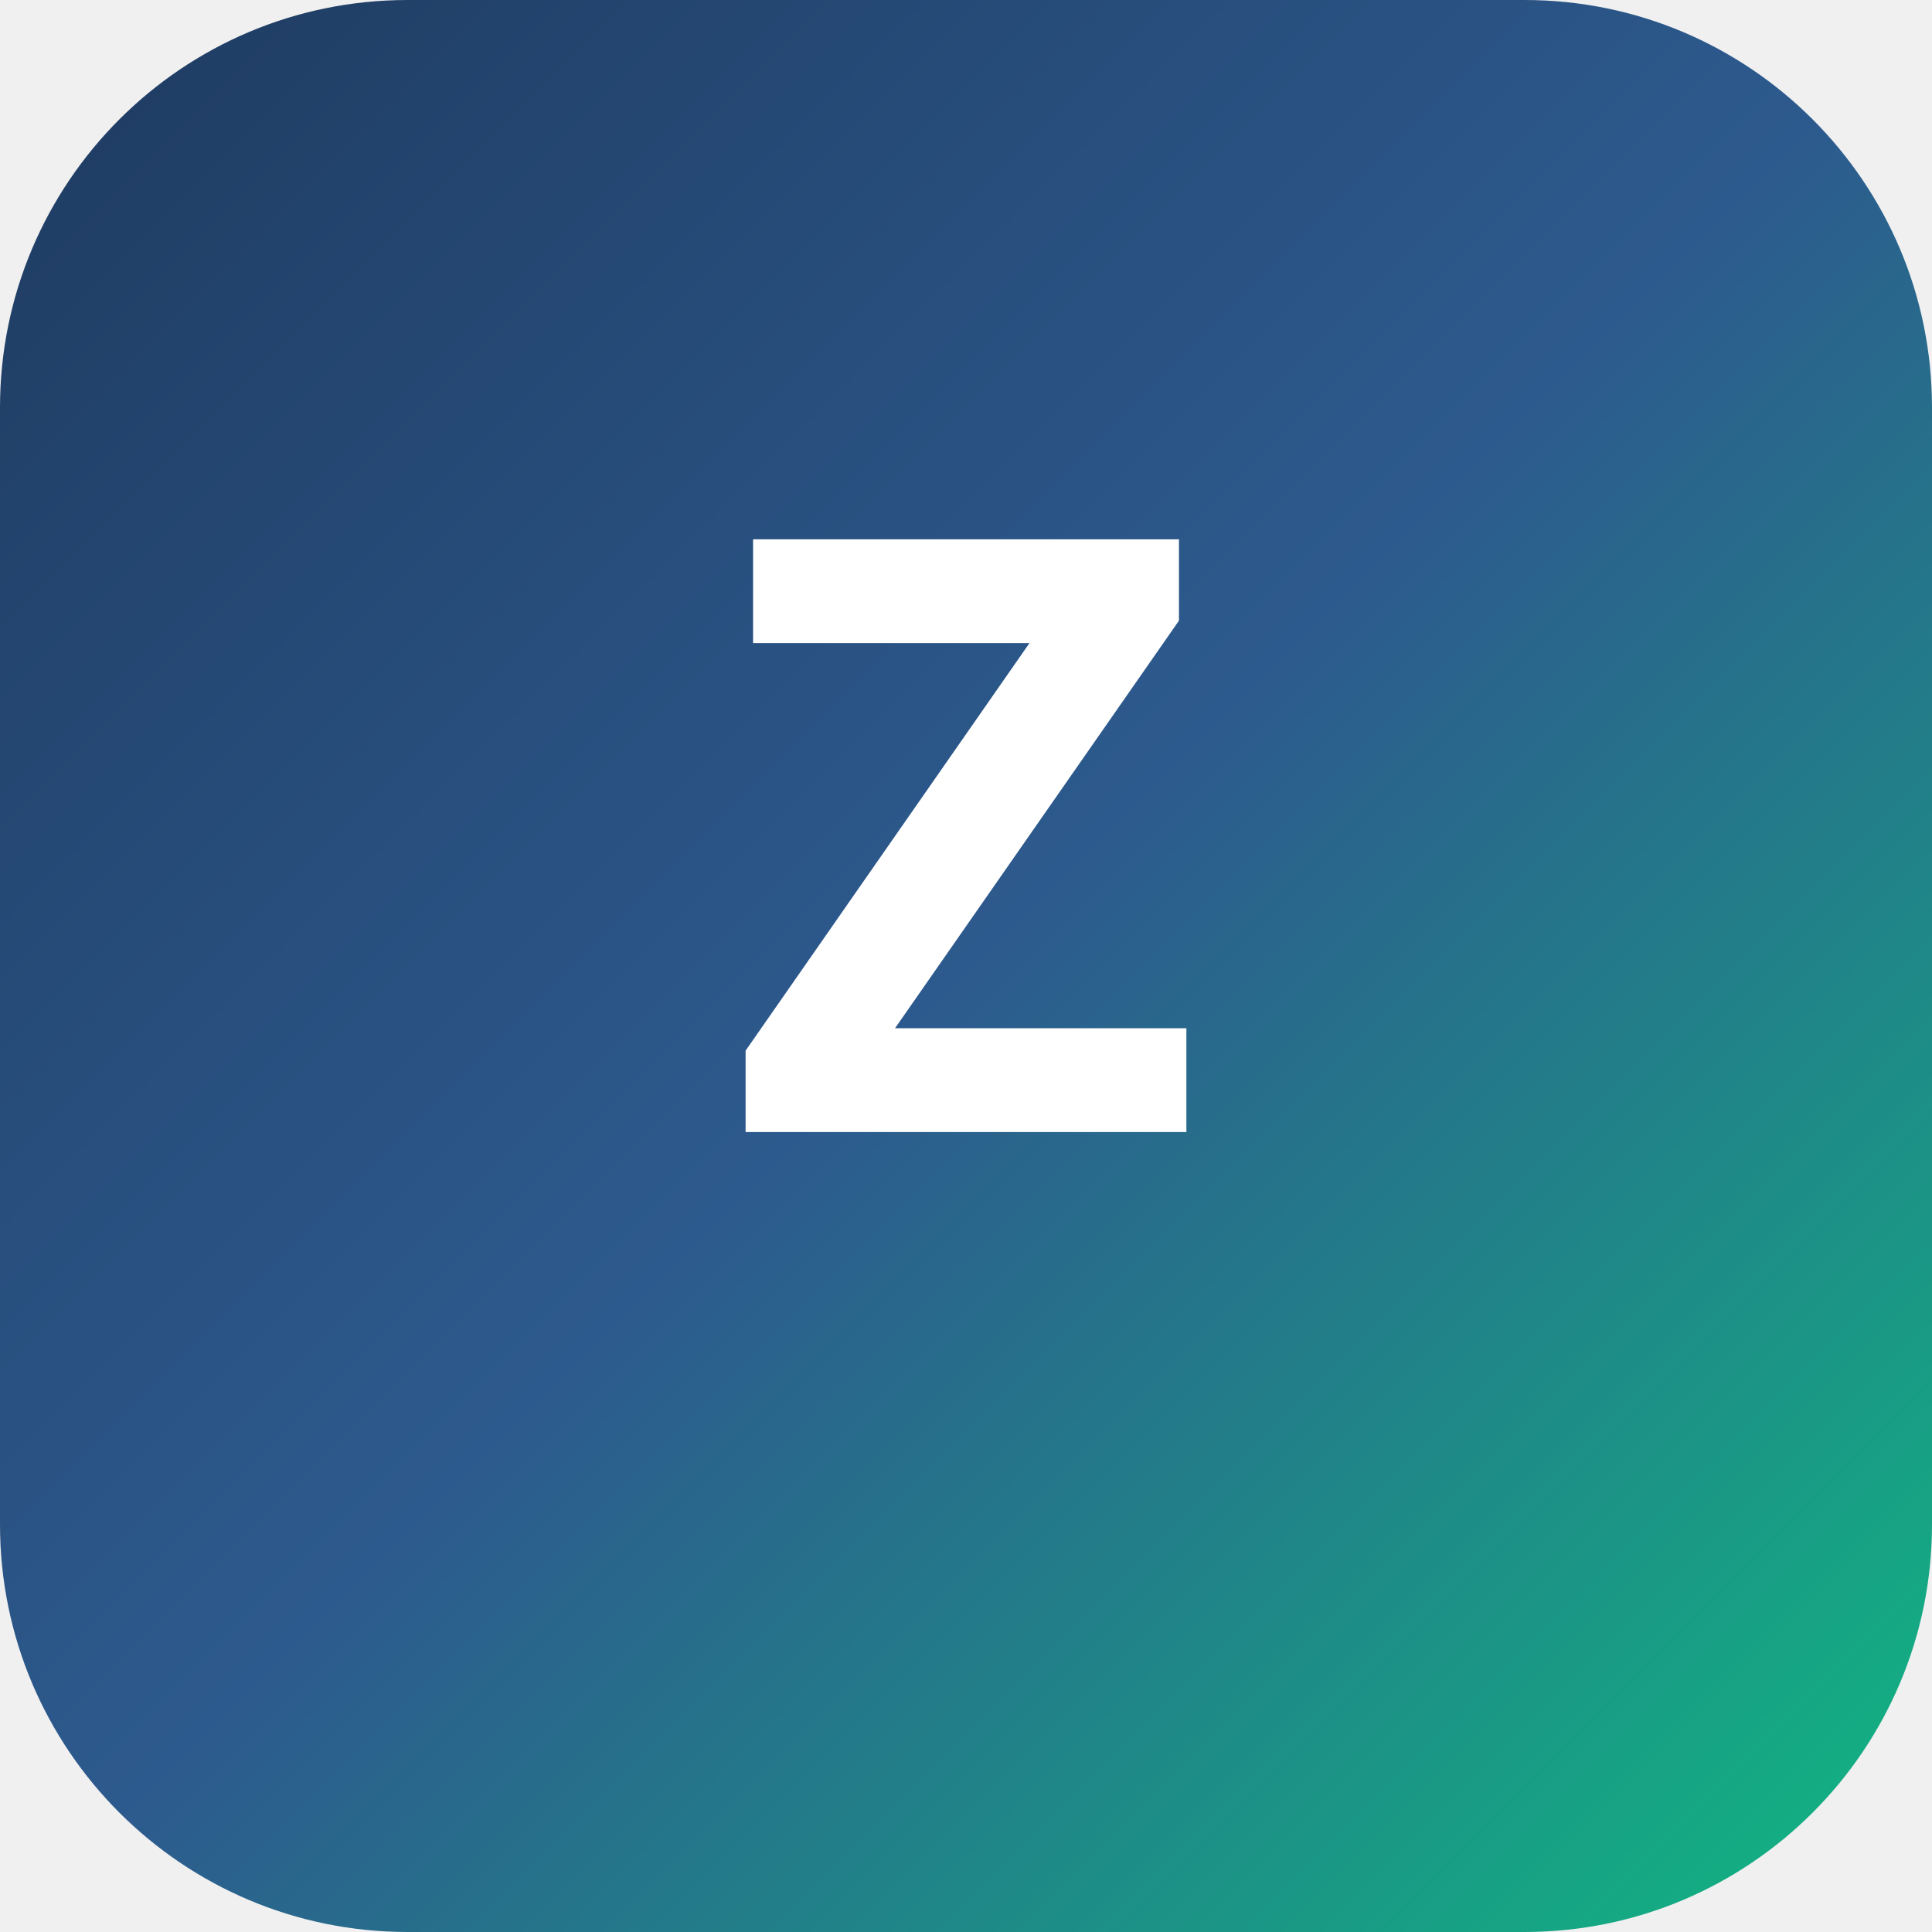
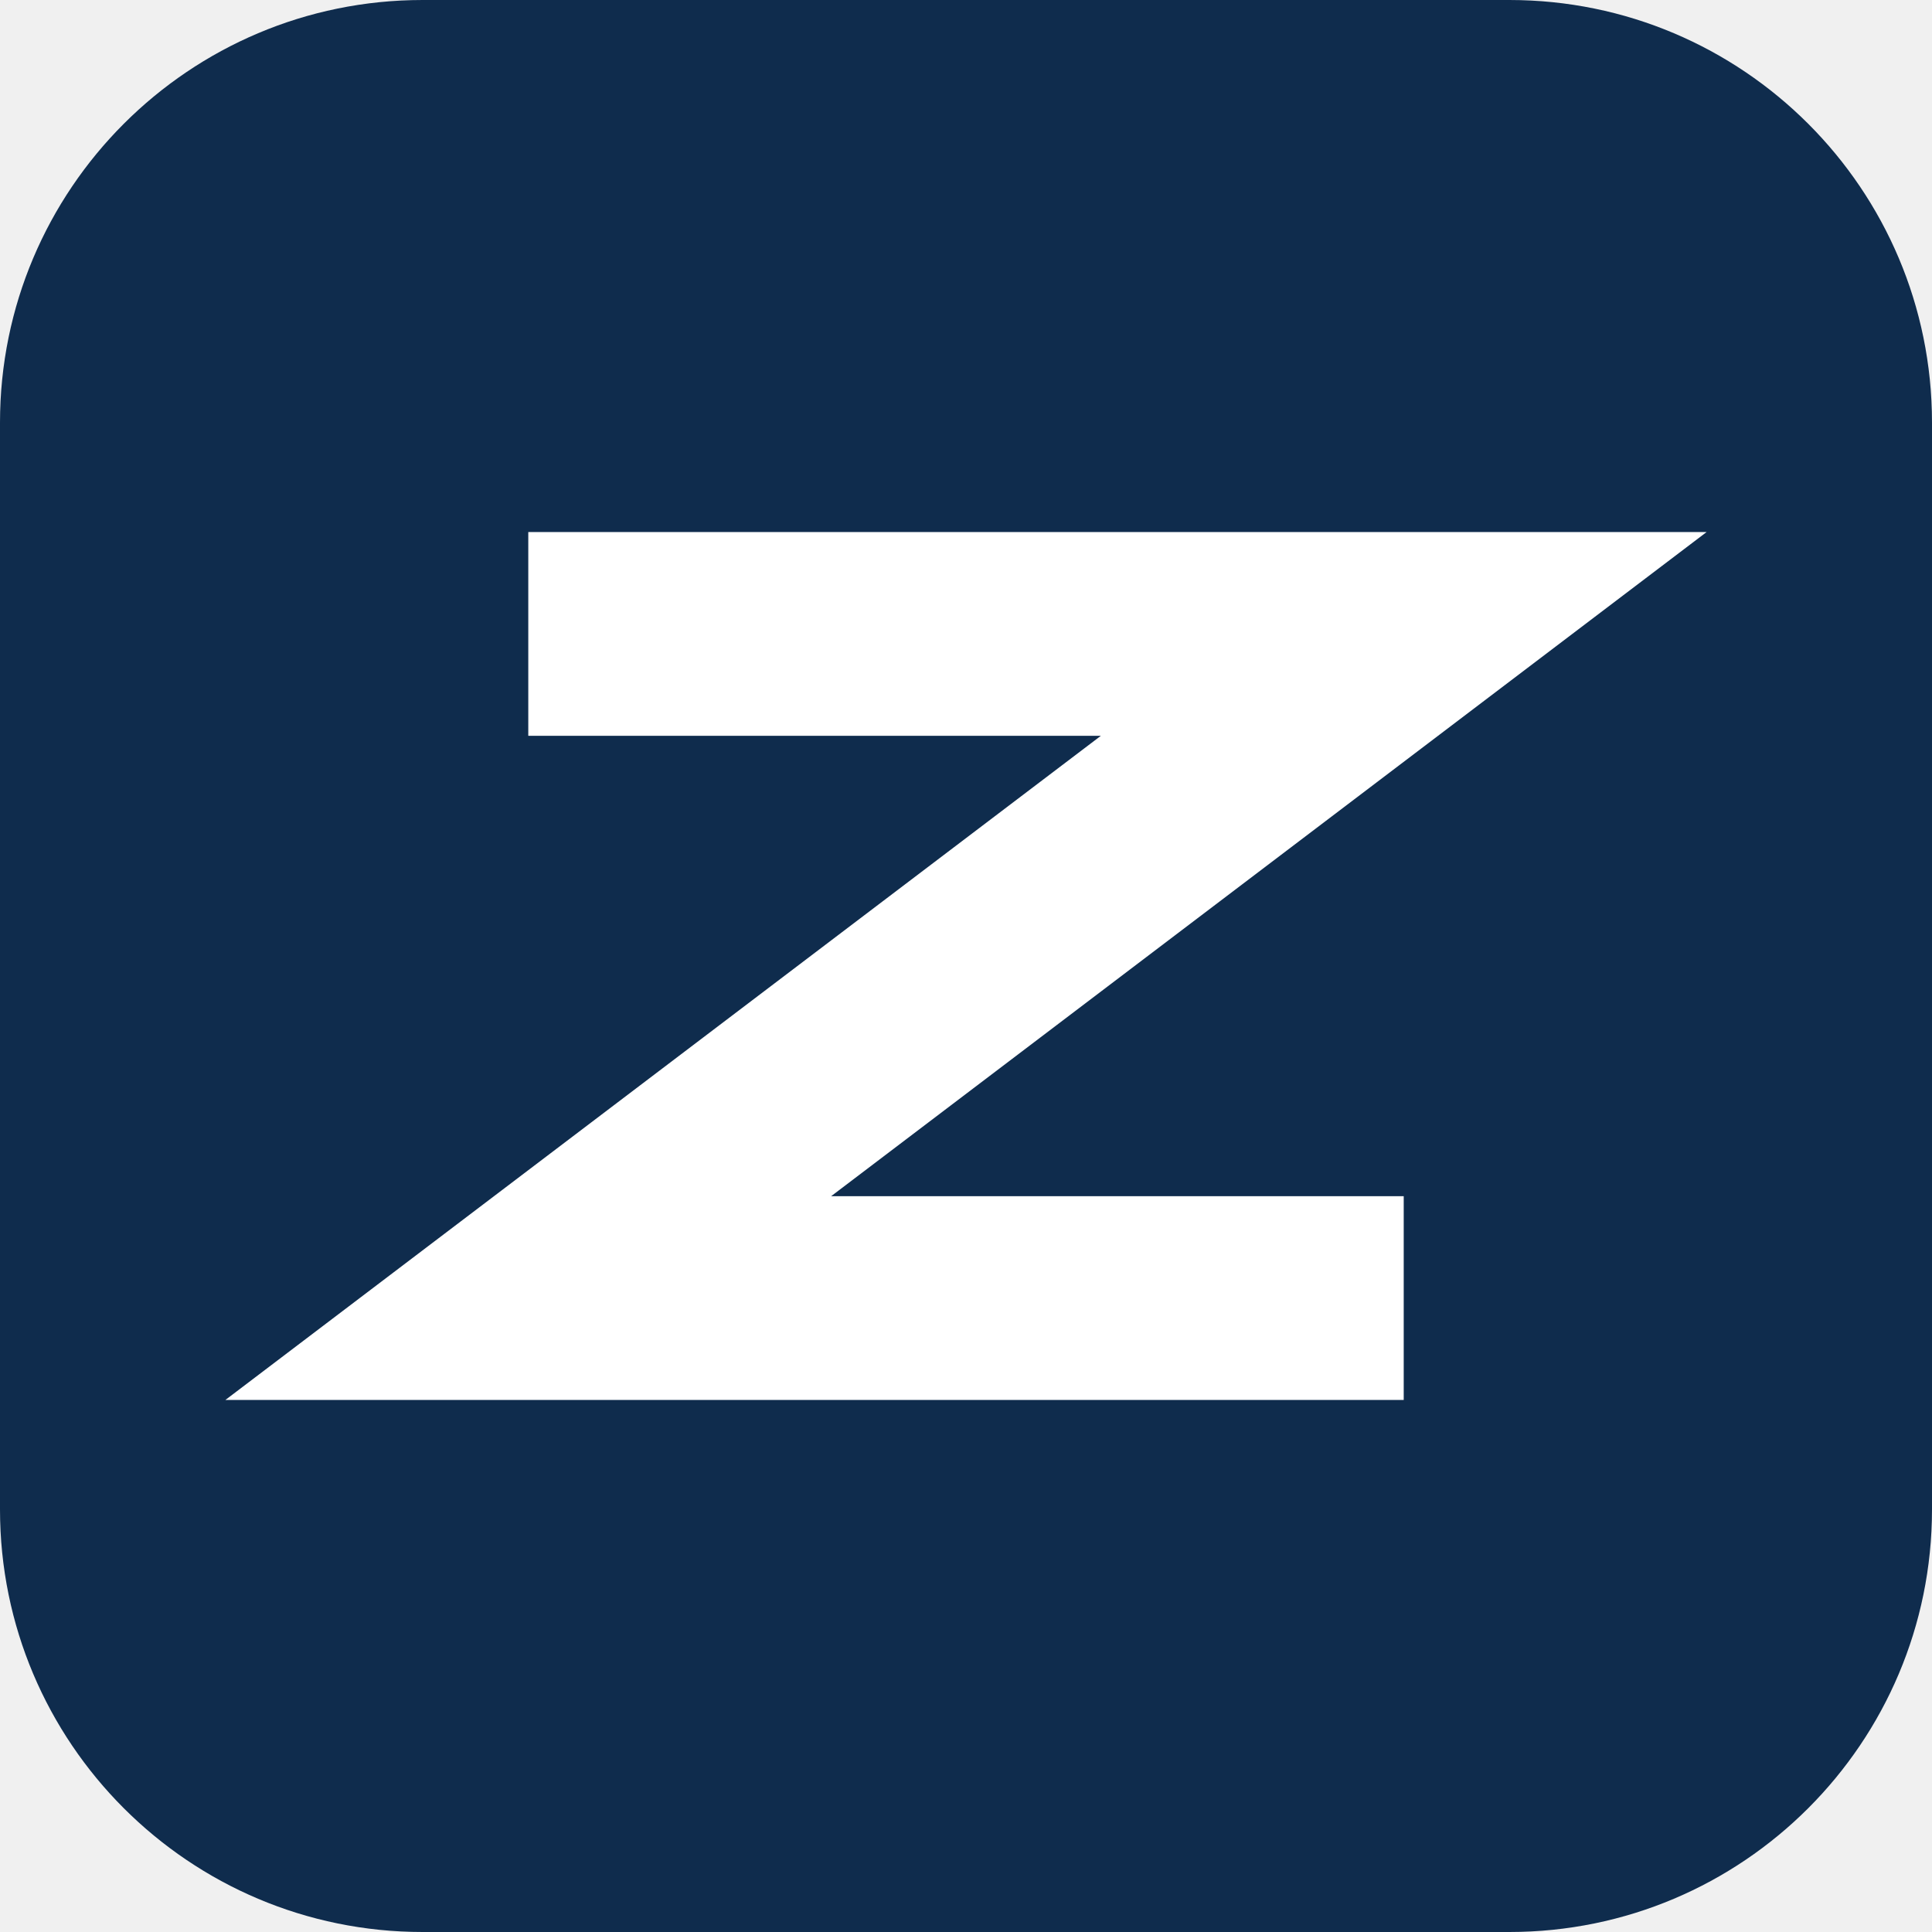
- <svg xmlns="http://www.w3.org/2000/svg" viewBox="0 0 512 512">
-   <defs>
-     <linearGradient id="bg" x1="0%" y1="0%" x2="100%" y2="100%">
-       <stop offset="0%" style="stop-color:#1e3a5f" />
-       <stop offset="50%" style="stop-color:#2d5a8e" />
-       <stop offset="100%" style="stop-color:#10b981" />
-     </linearGradient>
-   </defs>
-   <rect width="512" height="512" rx="108" fill="url(#bg)" />
-   <text x="256" y="300" font-family="system-ui,sans-serif" font-size="220" font-weight="800" fill="white" text-anchor="middle">Z</text>
+ <svg xmlns="http://www.w3.org/2000/svg" viewBox="0 0 512 512" role="img" aria-label="Zaplex">
+   <rect width="512" height="512" rx="112" fill="#0f2c4d" />
+   <path d="M140 168 H372 L140 344 H372" fill="none" stroke="#ffffff" stroke-width="54" stroke-linecap="butt" stroke-linejoin="miter" />
</svg>
